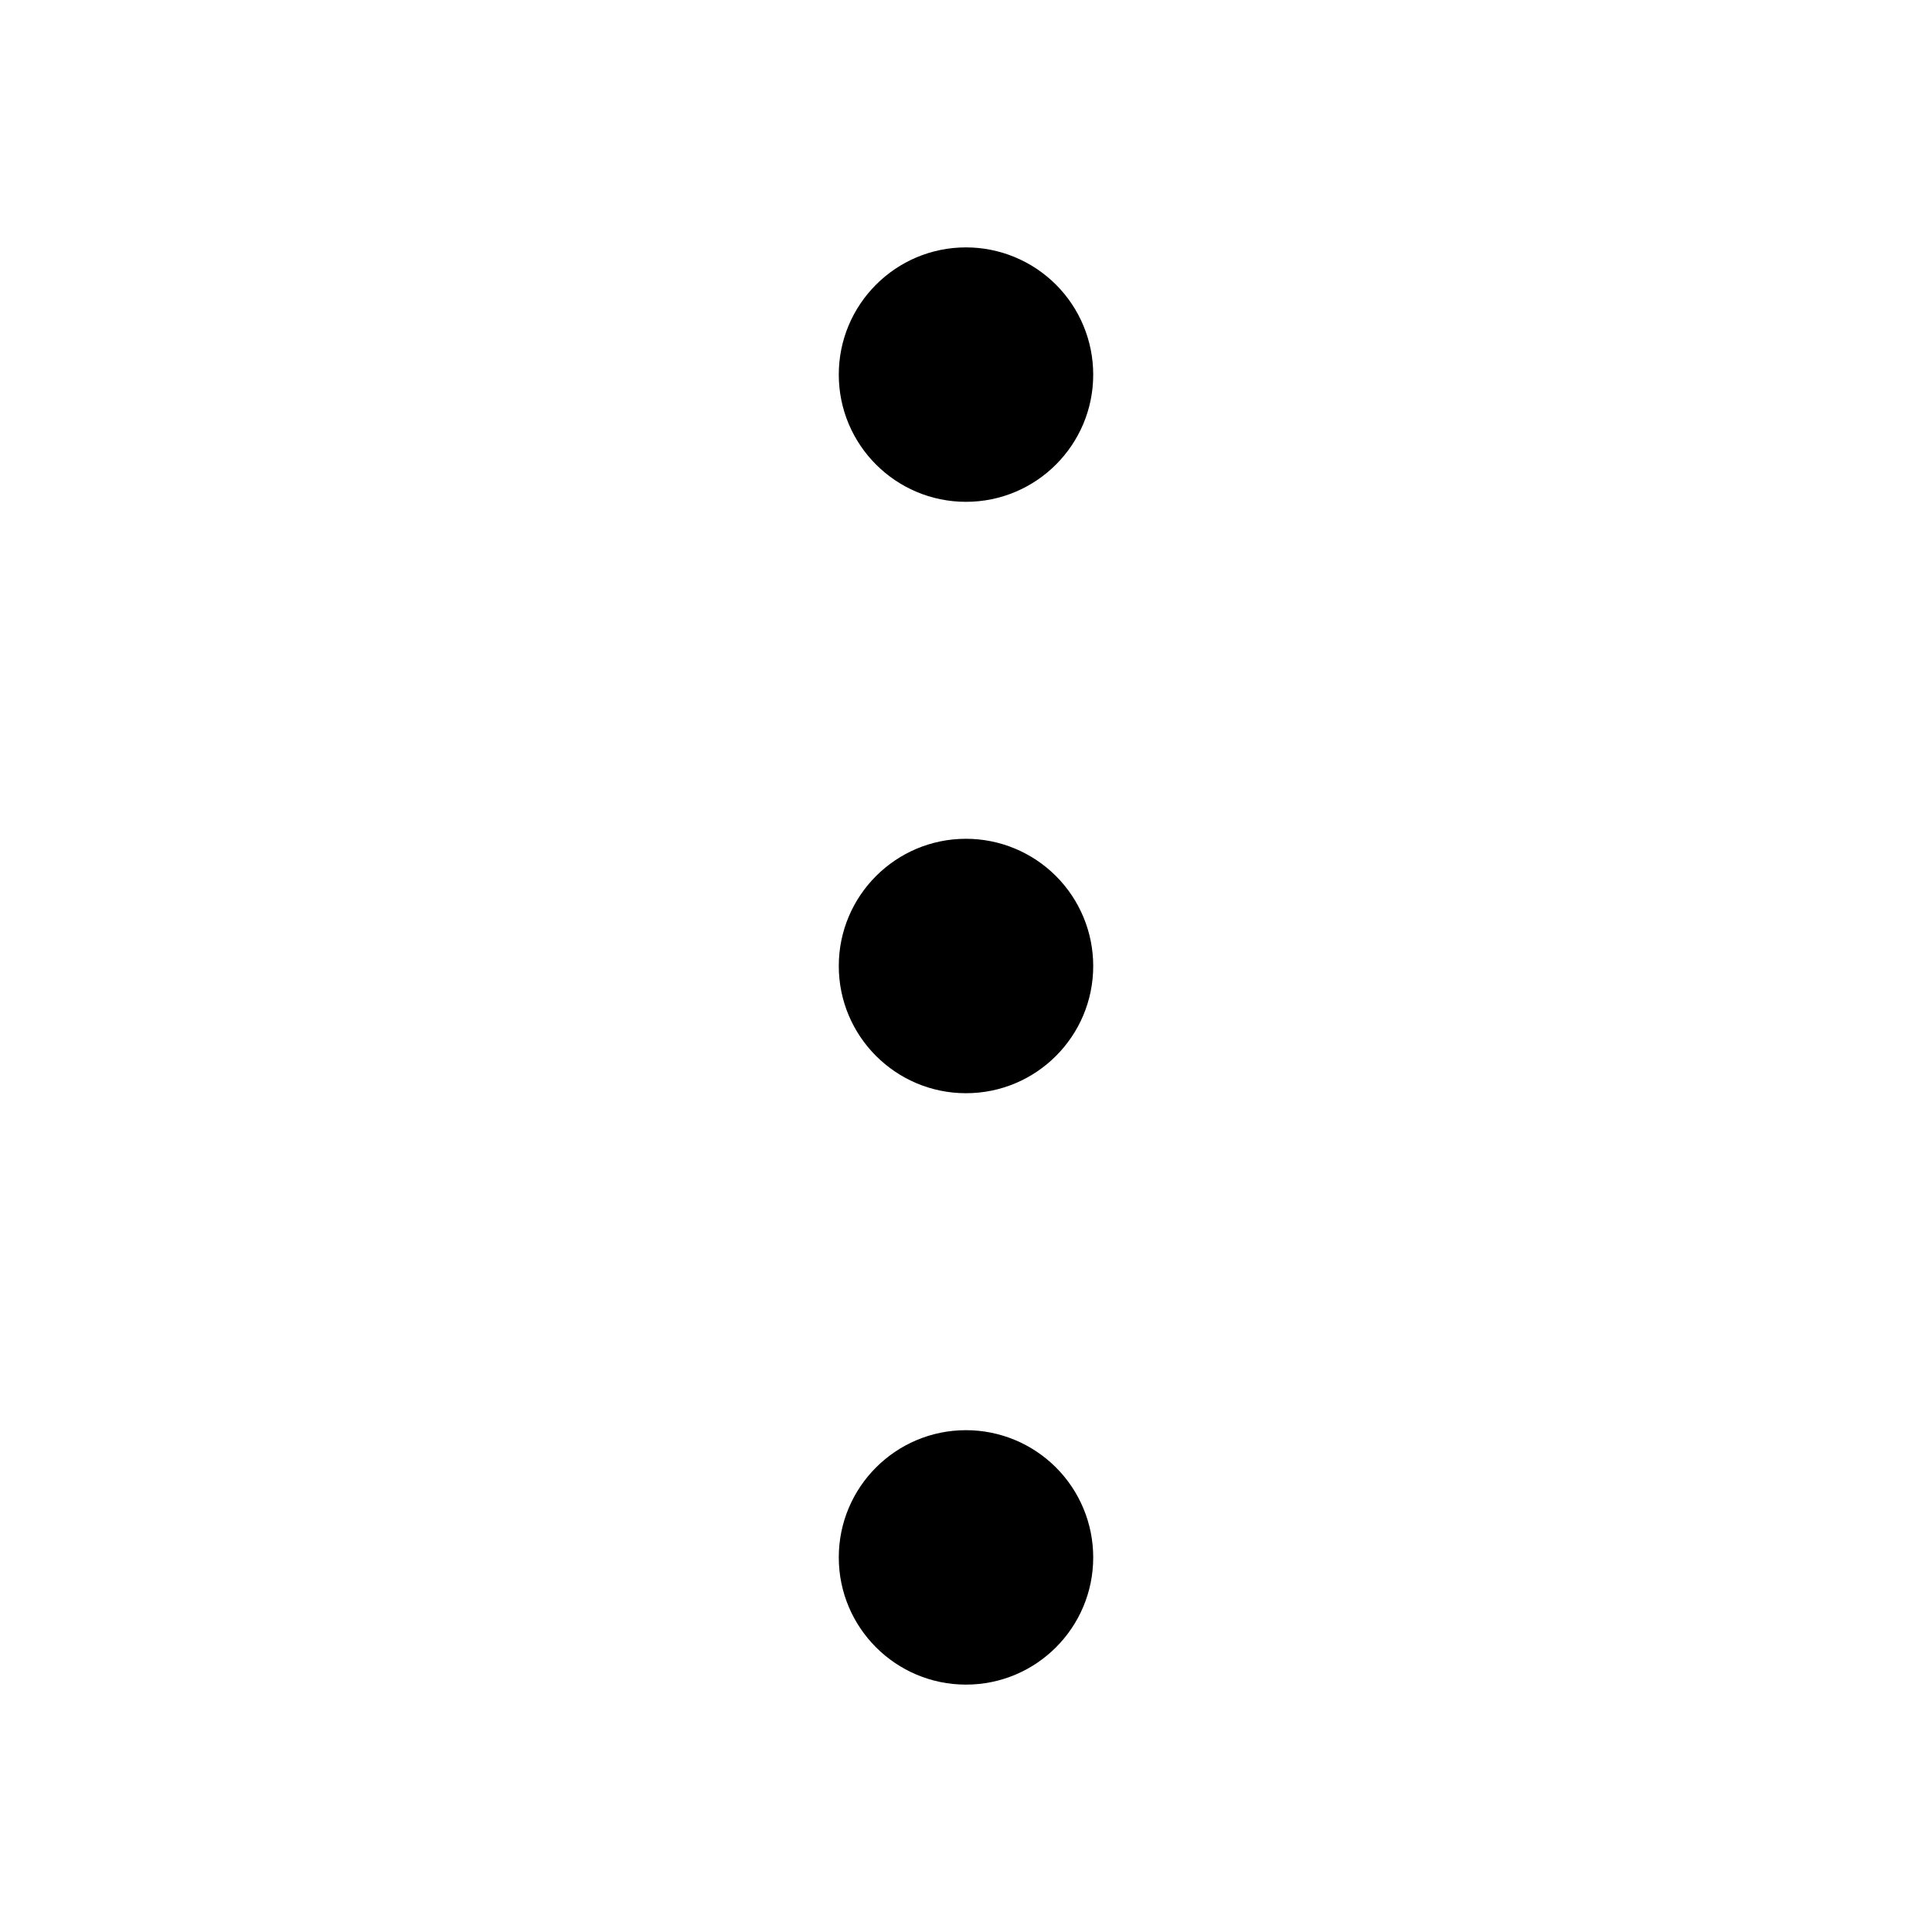
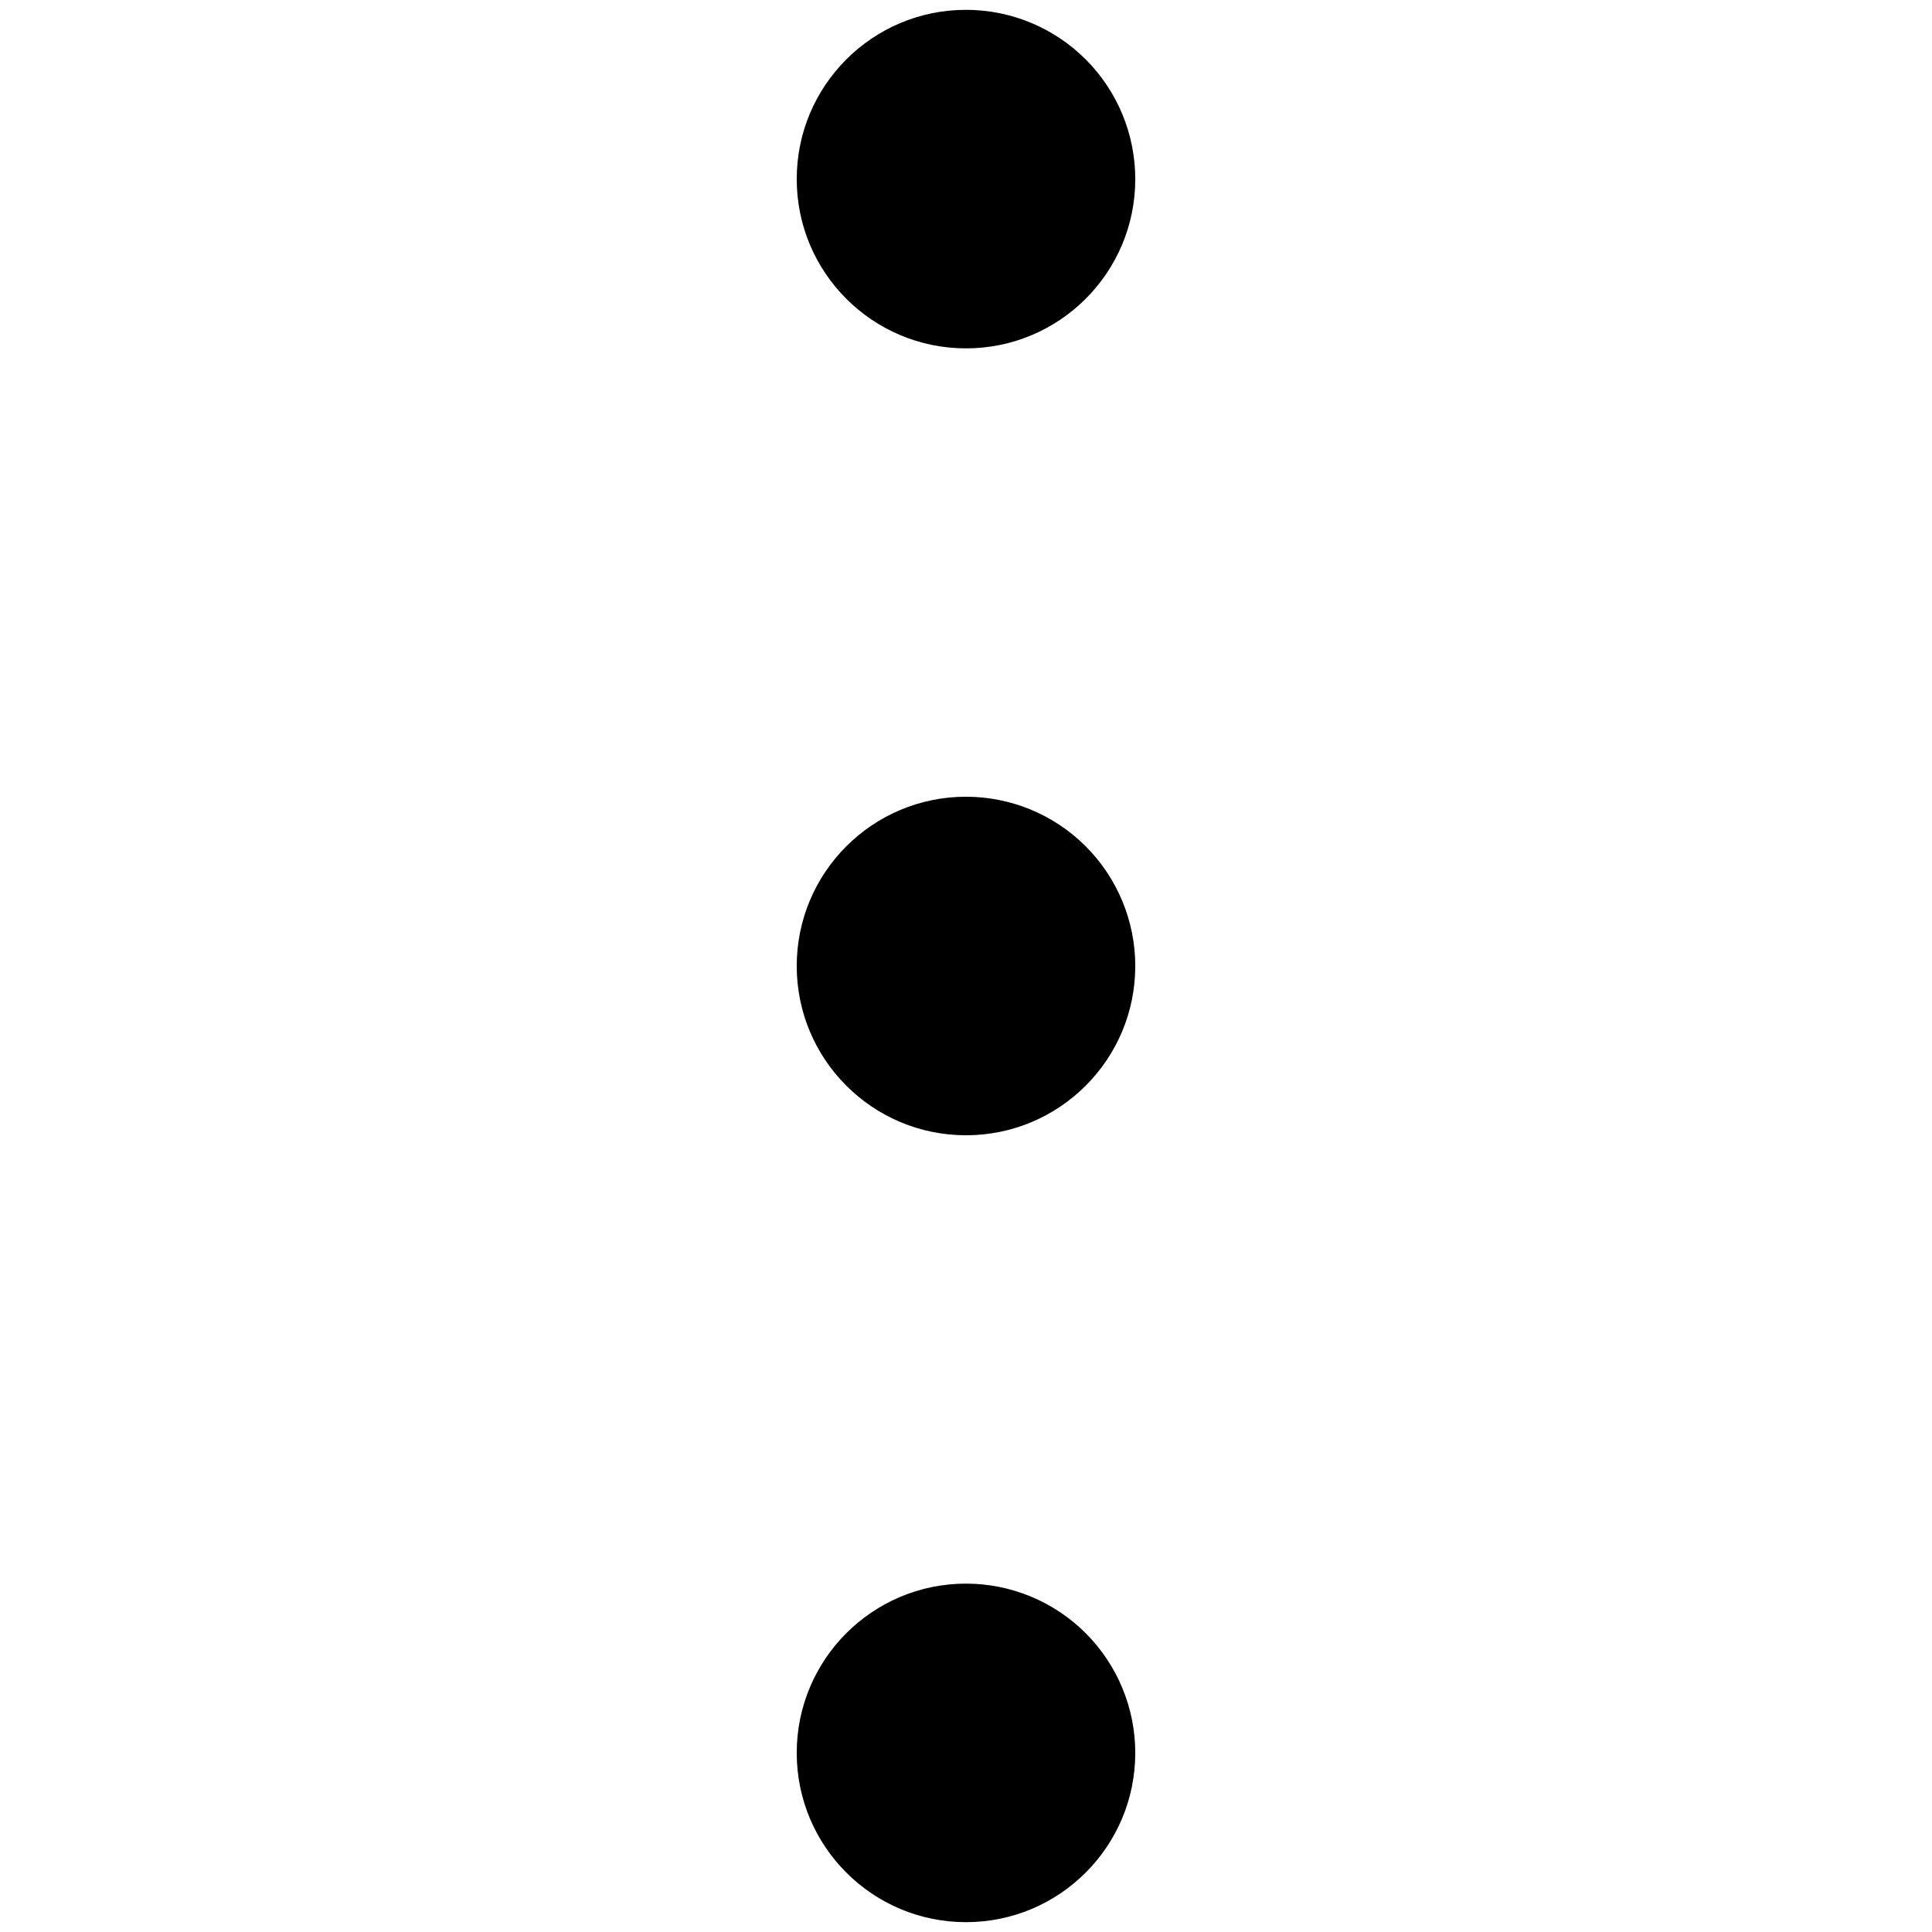
<svg xmlns="http://www.w3.org/2000/svg" version="1.1" viewBox="0.0 0.0 960.0 960.0" fill="none" stroke="none" stroke-linecap="square" stroke-miterlimit="10">
  <clipPath id="p.0">
    <path d="m0 0l960.0 0l0 960.0l-960.0 0l0 -960.0z" clip-rule="nonzero" />
  </clipPath>
  <g clip-path="url(#p.0)">
    <path fill="#000000" fill-opacity="0.0" d="m0 0l960.0 0l0 960.0l-960.0 0z" fill-rule="evenodd" />
-     <path fill="#000000" d="m416.787 186.139l0 0c0 -34.911 28.301 -63.213 63.213 -63.213l0 0c16.765 0 32.843 6.66 44.698 18.515c11.855 11.855 18.515 27.933 18.515 44.698l0 0c0 34.911 -28.301 63.213 -63.213 63.213l0 0c-34.911 0 -63.213 -28.301 -63.213 -63.213z" fill-rule="evenodd" />
-     <path fill="#000000" d="m416.787 480.0l0 0c0 -34.911 28.301 -63.213 63.213 -63.213l0 0c16.765 0 32.843 6.66 44.698 18.515c11.855 11.855 18.515 27.933 18.515 44.698l0 0c0 34.911 -28.301 63.213 -63.213 63.213l0 0c-34.911 0 -63.213 -28.301 -63.213 -63.213z" fill-rule="evenodd" />
-     <path fill="#000000" d="m416.787 773.861l0 0c0 -34.911 28.301 -63.213 63.213 -63.213l0 0c16.765 0 32.843 6.66 44.698 18.515c11.855 11.855 18.515 27.933 18.515 44.698l0 0c0 34.911 -28.301 63.213 -63.213 63.213l0 0c-34.911 0 -63.213 -28.301 -63.213 -63.213z" fill-rule="evenodd" />
+     <path fill="#000000" d="m395.89 88.993l0 0c0 -46.453 37.657 -84.11 84.11 -84.11l0 0c22.307 0 43.701 8.862 59.475 24.635c15.774 15.774 24.635 37.167 24.635 59.475l0 0c0 46.453 -37.657 84.11 -84.11 84.11l0 0c-46.453 0 -84.11 -37.657 -84.11 -84.11z" fill-rule="evenodd" />
+     <path fill="#000000" d="m395.89 479.999l0 0c0 -46.453 37.657 -84.11 84.11 -84.11l0 0c22.307 0 43.701 8.862 59.475 24.635c15.774 15.774 24.635 37.167 24.635 59.475l0 0c0 46.453 -37.657 84.11 -84.11 84.11l0 0c-46.453 0 -84.11 -37.657 -84.11 -84.11z" fill-rule="evenodd" />
+     <path fill="#000000" d="m395.89 871.005l0 0c0 -46.453 37.657 -84.11 84.11 -84.11l0 0c22.307 0 43.701 8.862 59.475 24.635c15.774 15.774 24.635 37.168 24.635 59.475l0 0c0 46.453 -37.657 84.11 -84.11 84.11l0 0c-46.453 0 -84.11 -37.657 -84.11 -84.11z" fill-rule="evenodd" />
  </g>
</svg>
